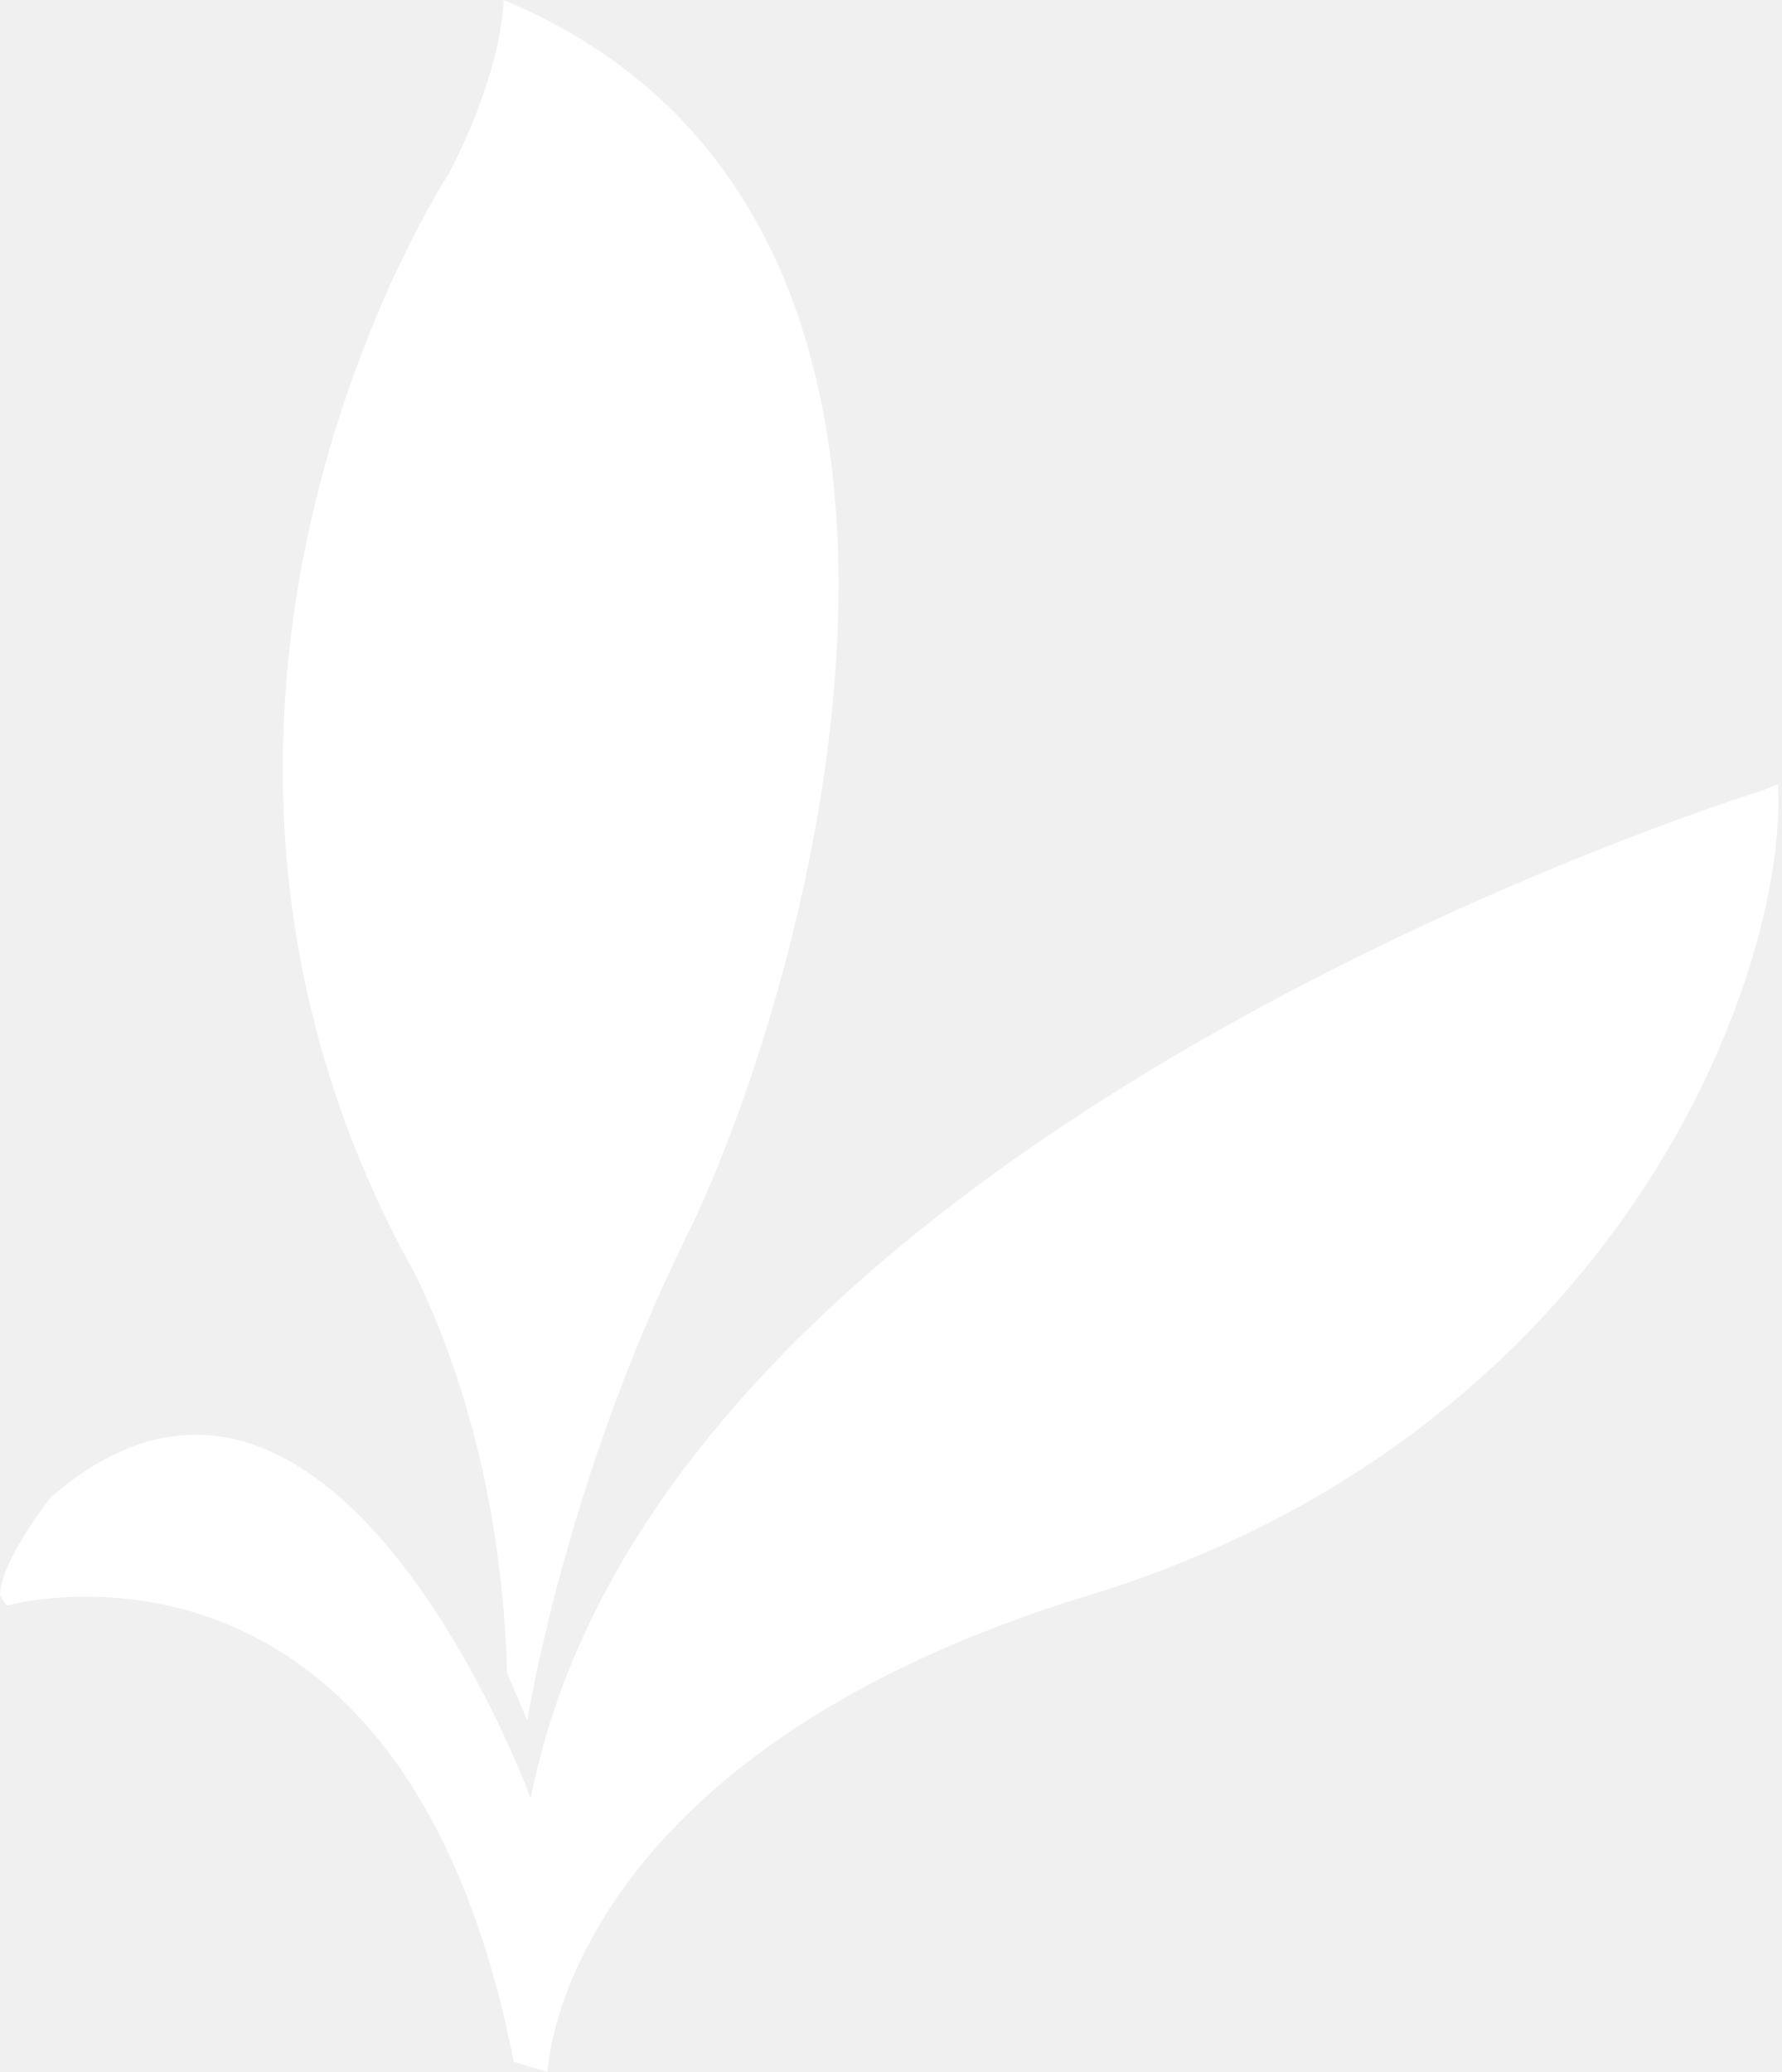
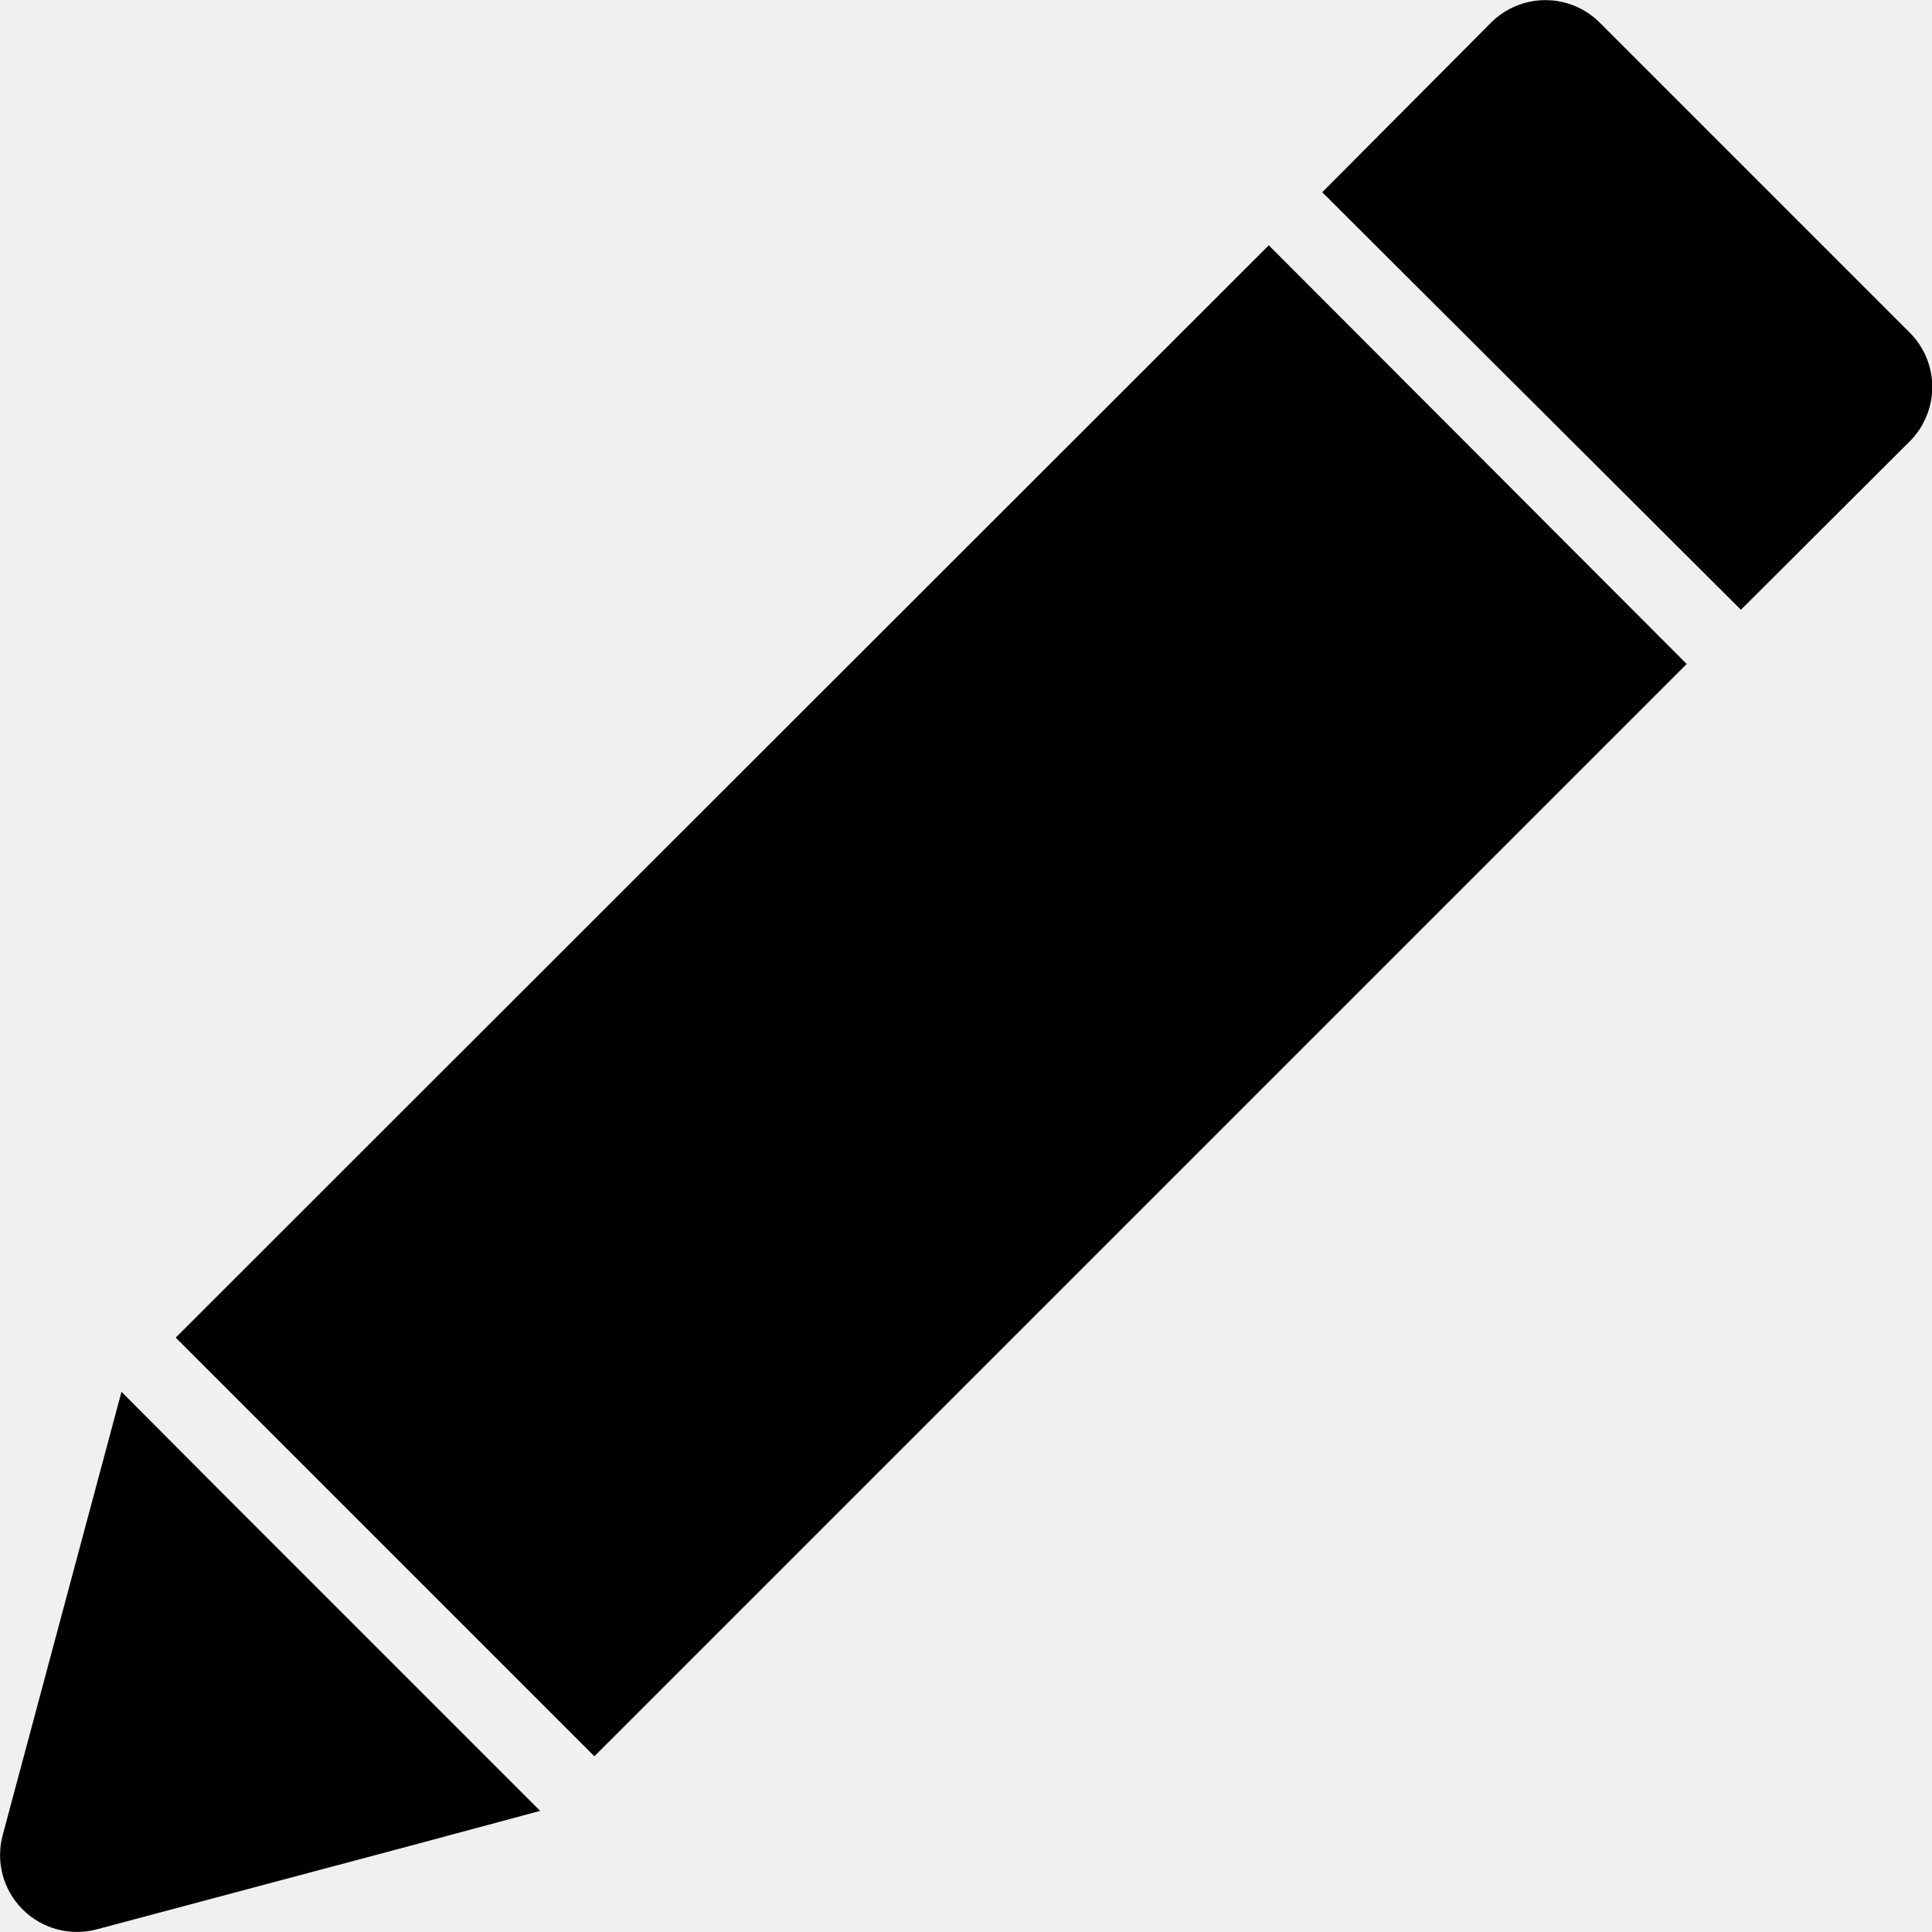
- <svg xmlns="http://www.w3.org/2000/svg" version="1.1" x="0px" y="0px" viewBox="0 0 52.7 61.3" enable-background="new 0 0 52.7 61.3">
-   <g>
-     <path fill="#FFFFFF" d="M16.2,61.3c0,0,0.3-9.3,16-14.1s20.7-18.4,20.4-24l-0.5,0.2c0,0-32.5,10-36.4,29.8 c0,0-5.9-16.1-14.2-8.9c0,0-1.5,1.9-1.5,2.9l0.2,0.3c0,0,11.7-3.3,15,13.5L16.2,61.3z" />
-     <path fill="#FFFFFF" d="M15.6,50.9c0,0,1.1-7,4.7-14.3S30.5,6.5,14.9,0c0,0,0,2-1.6,5.1c0,0-10.1,15.3-1.4,31.9 c0,0,2.9,4.7,3.1,12.5L15.6,50.9z" />
+ <svg xmlns="http://www.w3.org/2000/svg" viewBox="0 0 50.25 50.25">
+   <g id="Layer_2" data-name="Layer 2">
+     <g id="Sprout_Fields" data-name="Sprout Fields">
+       <path id="icon-mask" d="M33,6.38,43.87,17.27,15.46,45.68,4.57,34.79ZM49.67,8.65,41.61.59a2,2,0,0,0-2.83,0L34.39,5,45.28,15.86l4.39-4.38A2,2,0,0,0,49.67,8.65Zm-38.07,36h0l-6-6h0L3.16,36.2,1.64,41.87.07,47.73a2,2,0,0,0,2.45,2.45L10.7,48h0l3.35-.9Z" style="fill:#010101" />
+     </g>
  </g>
</svg>
